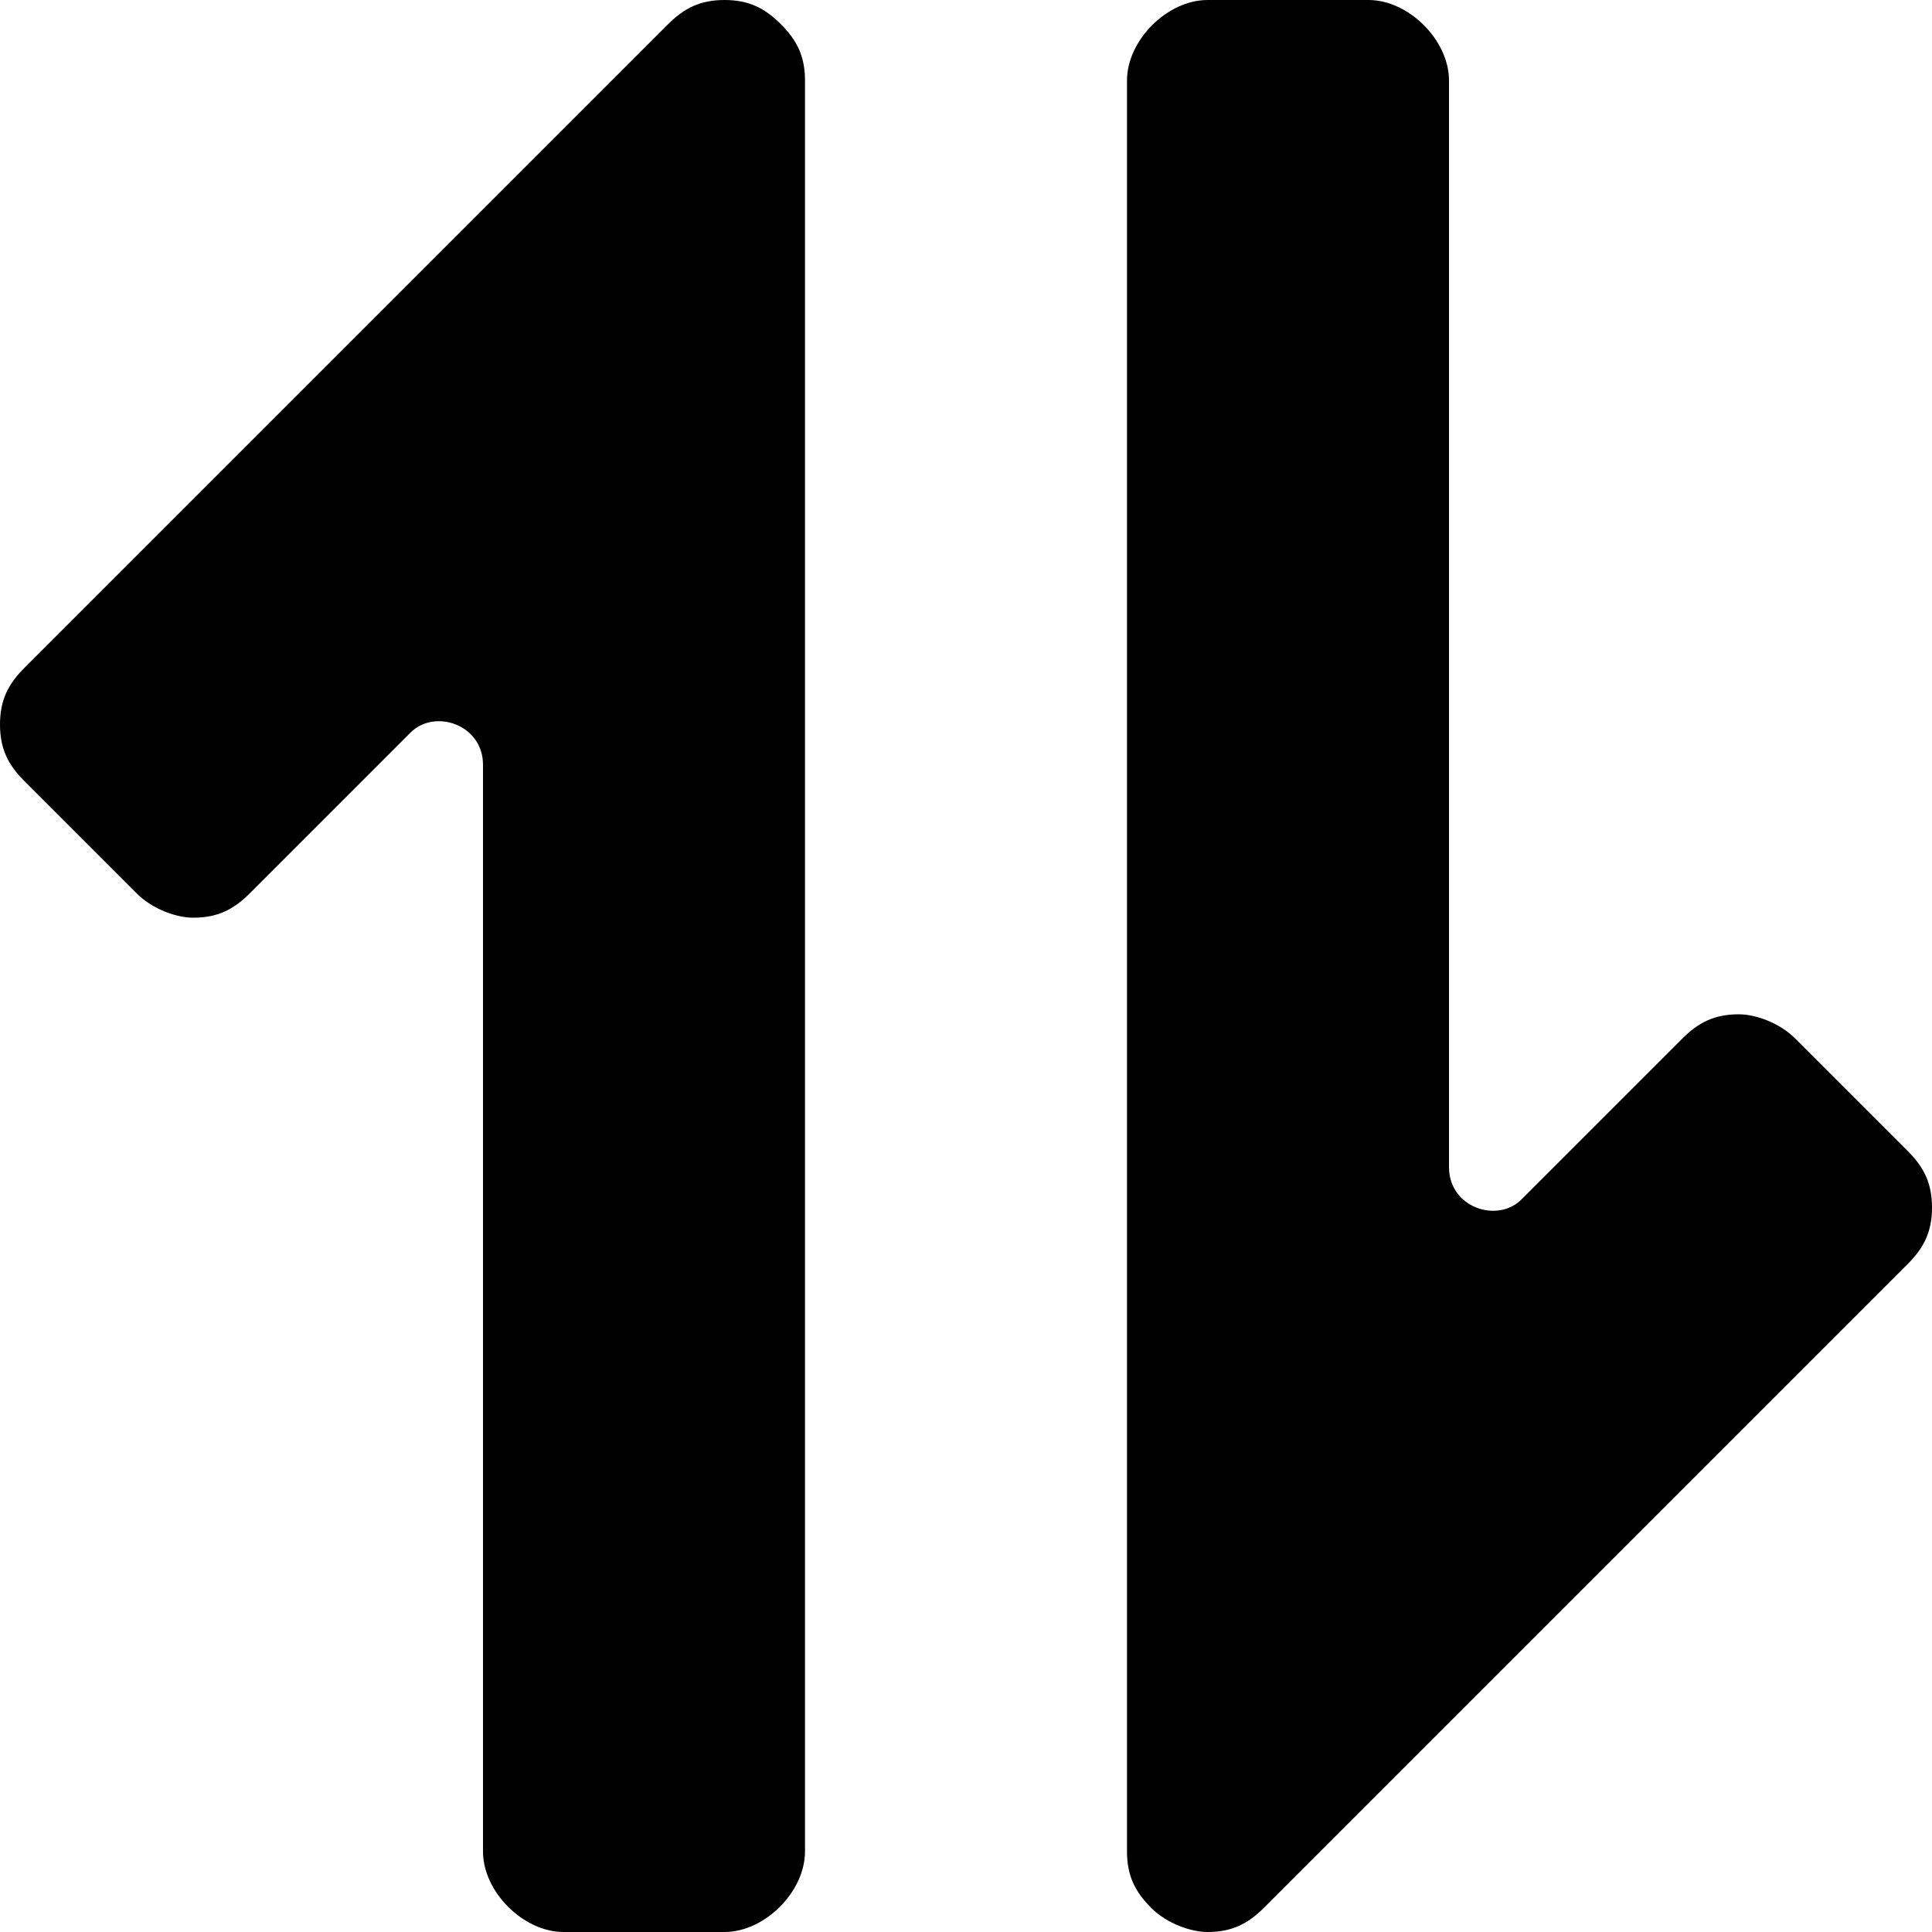
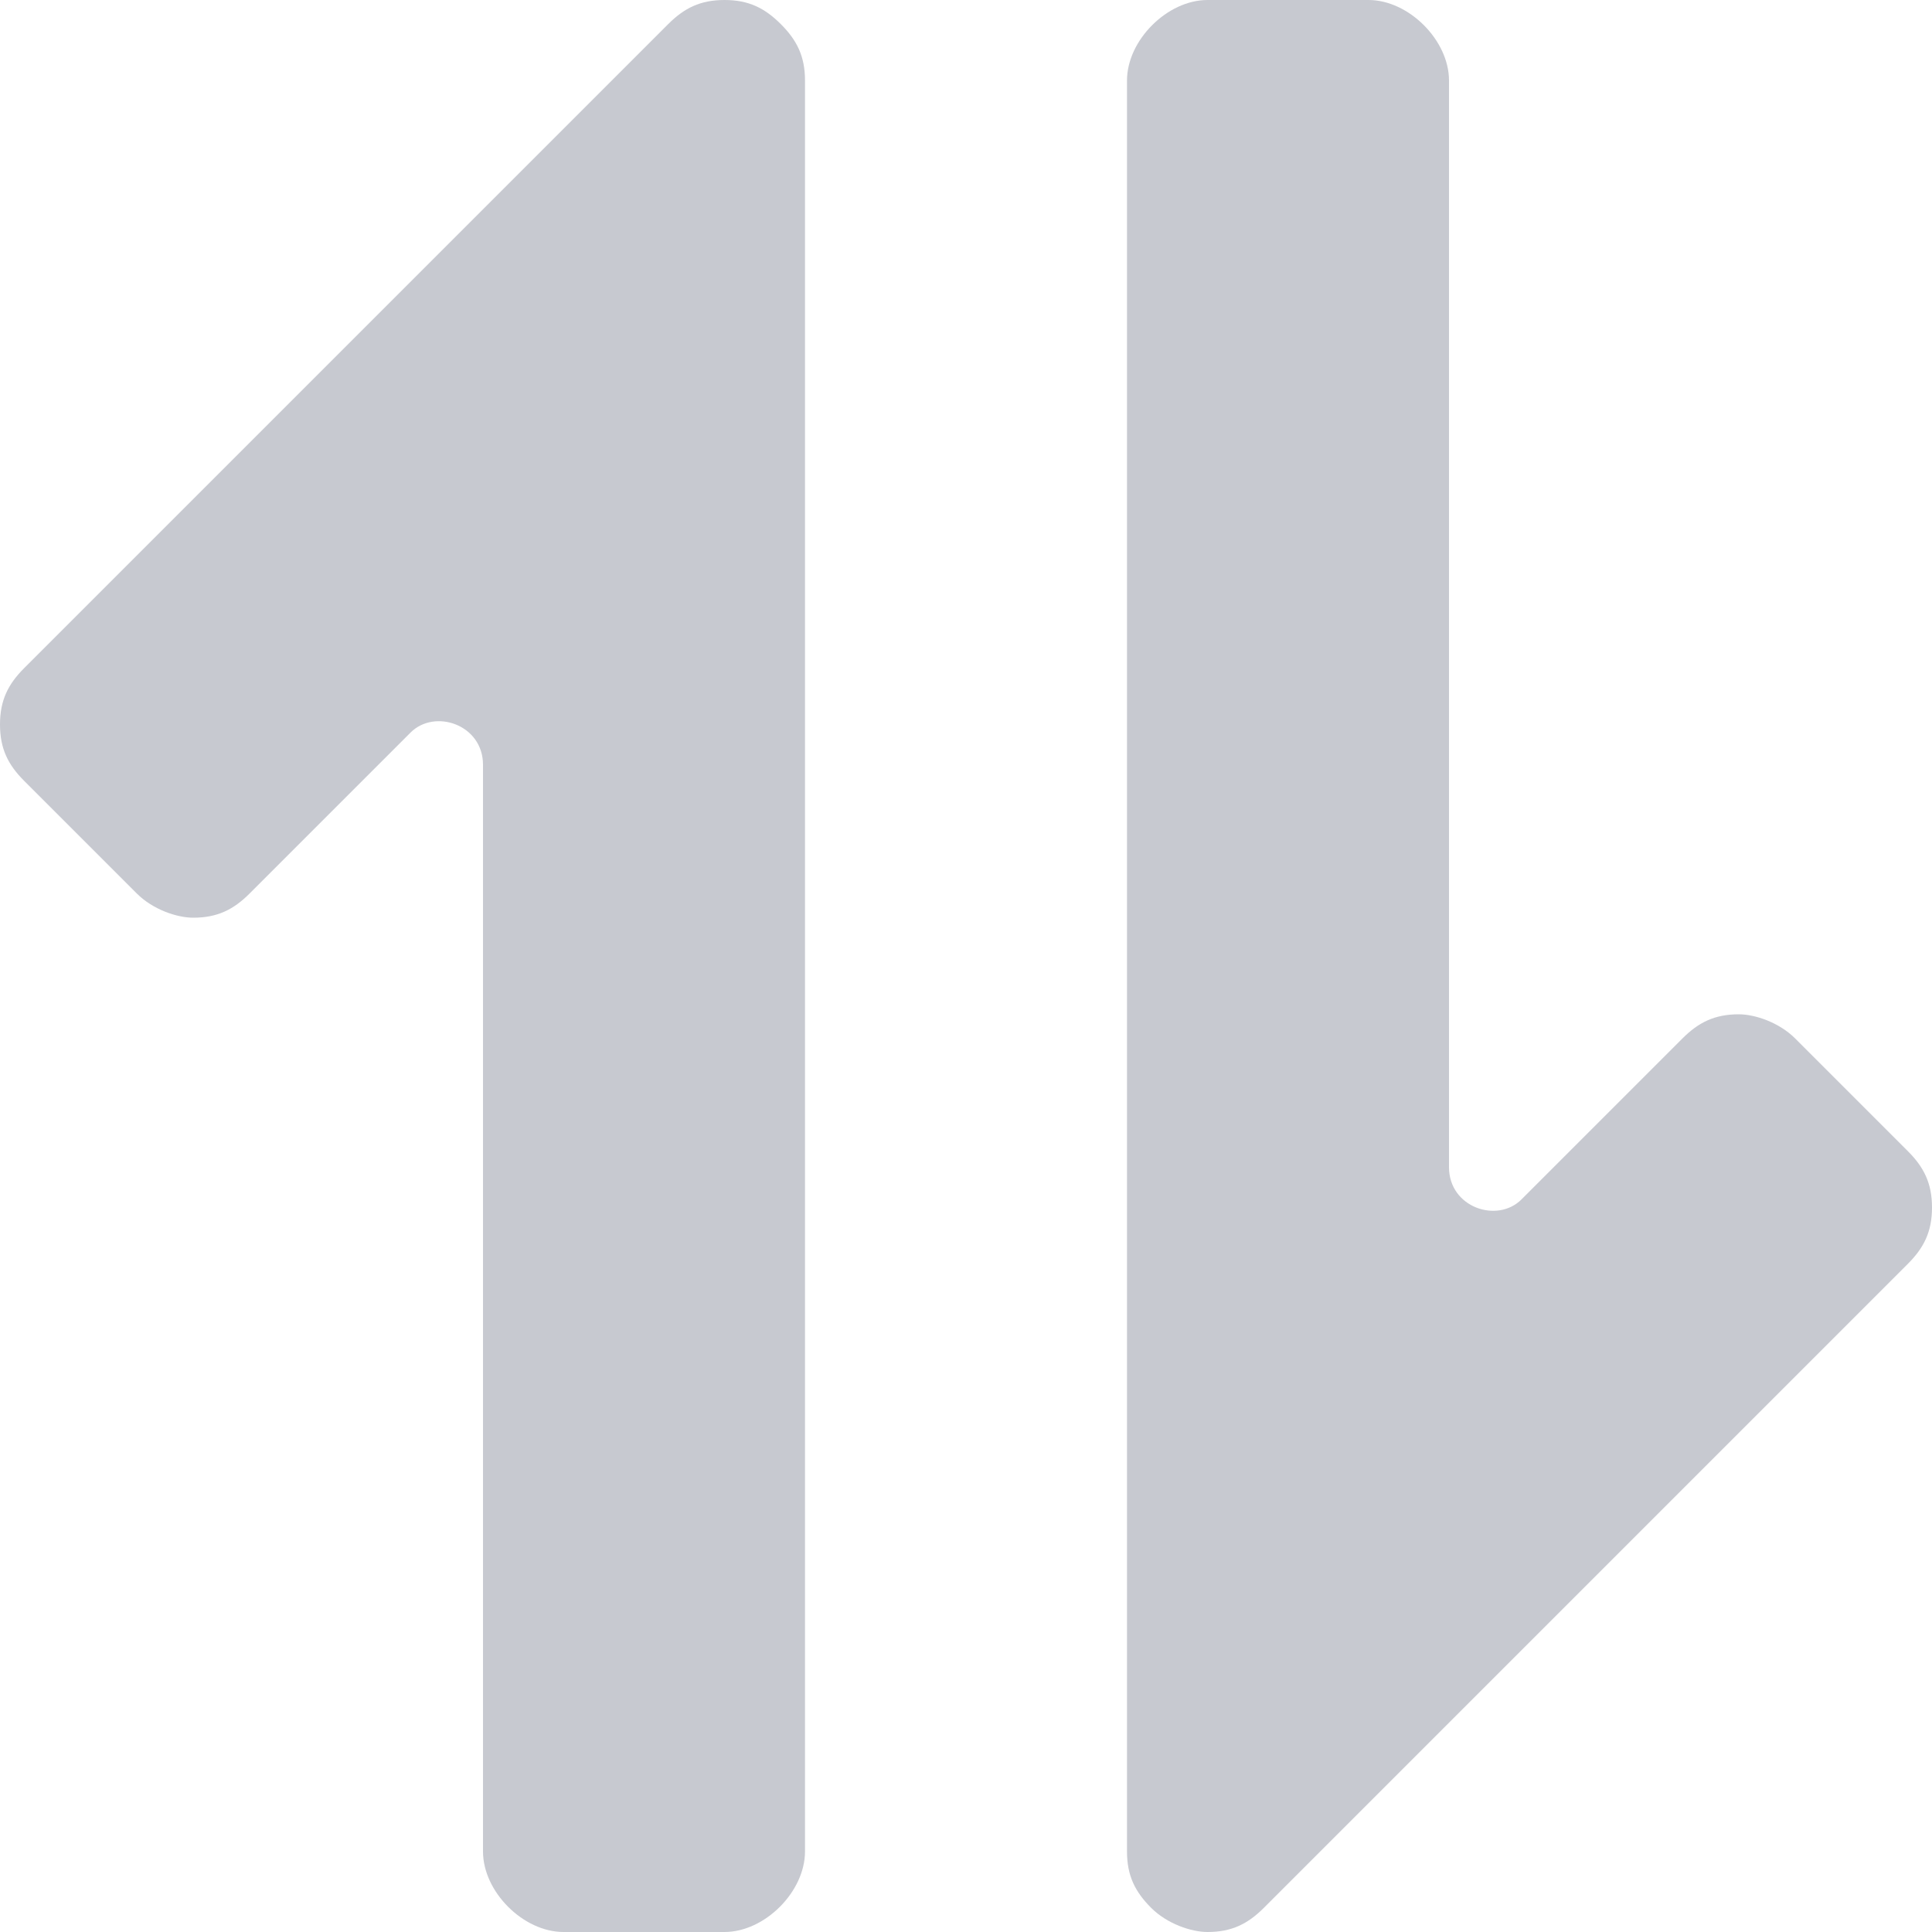
<svg xmlns="http://www.w3.org/2000/svg" version="1.1" viewBox="0 0 24 24" enable-background="new 0 0 24 24">
-   <g>
+   <g fill="#c7c9d0">
    <path d="M9,0C8.7,0,8.5,0.1,8.3,0.3l-8,8C0.1,8.5,0,8.7,0,9c0,0.3,0.1,0.5,0.3,0.7l1.4,1.4c0.2,0.2,0.5,0.3,0.7,0.3   c0.3,0,0.5-0.1,0.7-0.3l0,0l2-2C5.4,8.8,6,9,6,9.5V23c0,0.5,0.5,1,1,1h2c0.5,0,1-0.5,1-1V1c0-0.3-0.1-0.5-0.3-0.7   C9.5,0.1,9.3,0,9,0z" />
    <path d="m23.7,14.3l-1.4-1.4c-0.2-0.2-0.5-0.3-0.7-0.3-0.3,0-0.5,0.1-0.7,0.3l-2,2c-0.3,0.3-0.9,0.1-0.9-0.4v-13.5c0-0.5-0.5-1-1-1h-2c-0.5,0-1,0.5-1,1v22c0,0.3 0.1,0.5 0.3,0.7s0.5,0.3 0.7,0.3c0.3,0 0.5-0.1 0.7-0.3l8-8c0.2-0.2 0.3-0.4 0.3-0.7 0-0.3-0.1-0.5-0.3-0.7z" />
  </g>
</svg>
